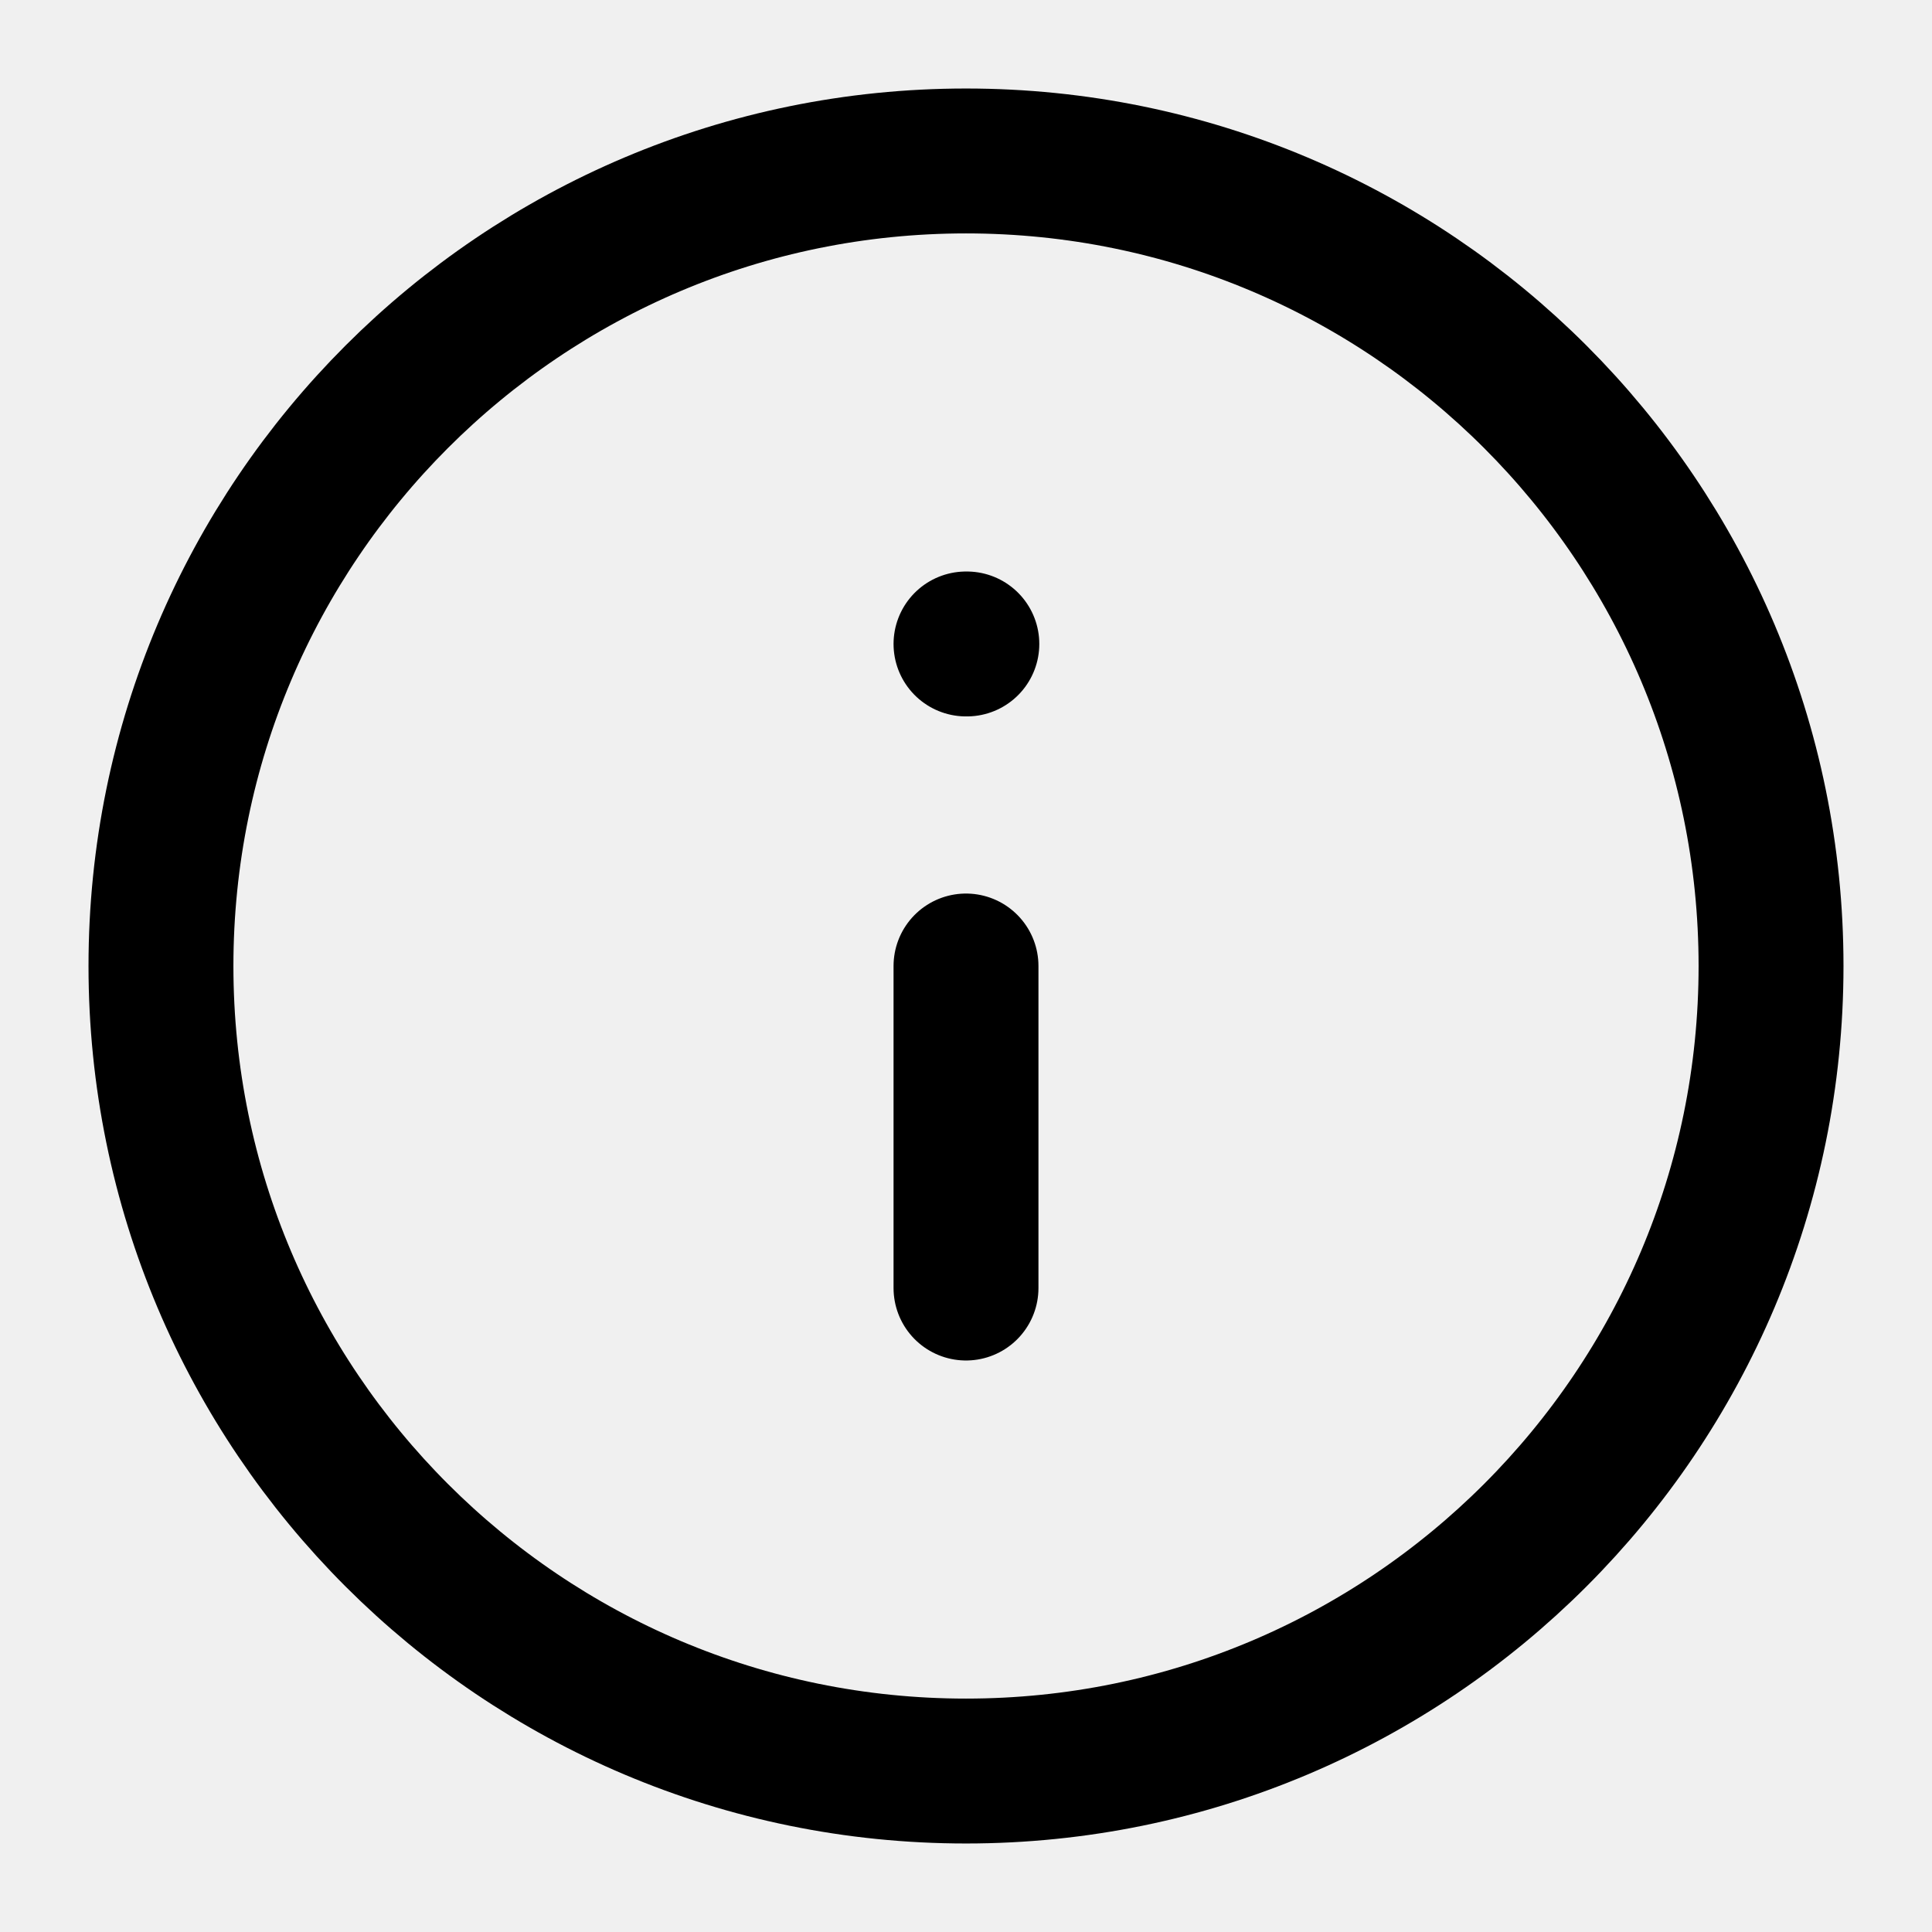
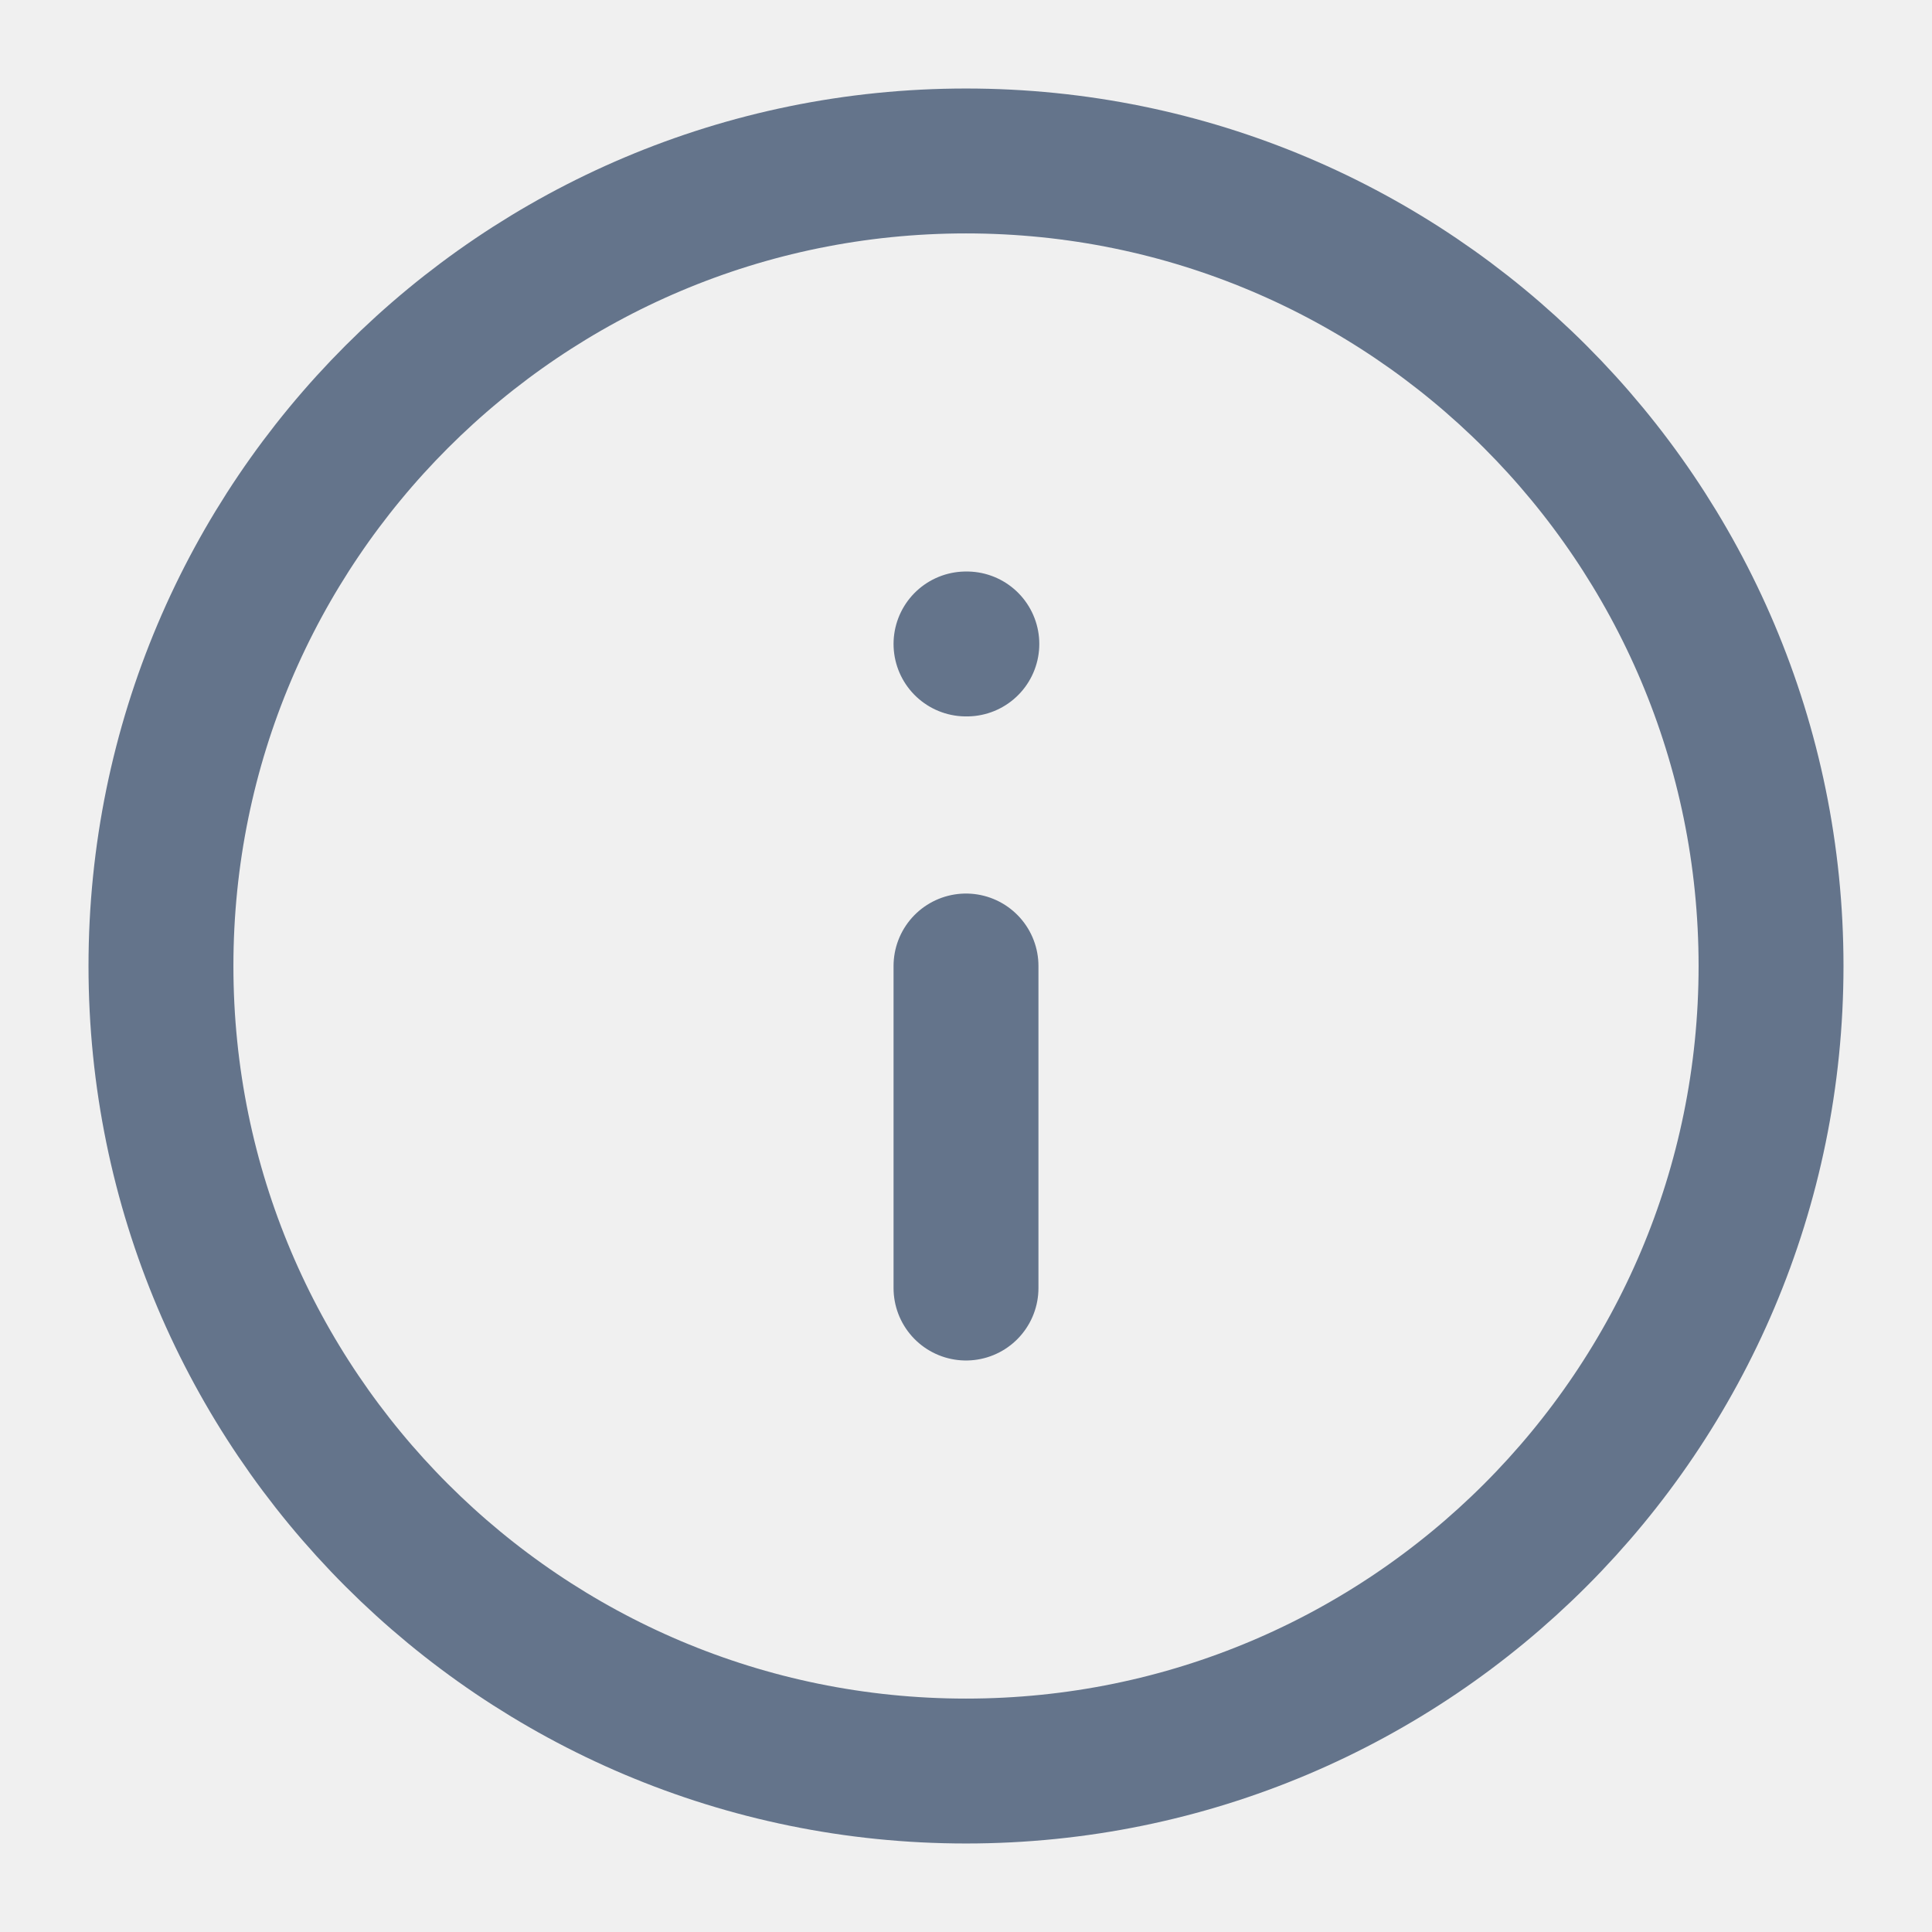
<svg xmlns="http://www.w3.org/2000/svg" width="16" height="16" viewBox="0 0 16 16" fill="none">
  <g clip-path="url(#clip0_188_420)">
-     <path d="M8 10.667V8M8 5.333H8.007M14.667 8C14.667 11.682 11.682 14.667 8 14.667C4.318 14.667 1.333 11.682 1.333 8C1.333 4.318 4.318 1.333 8 1.333C11.682 1.333 14.667 4.318 14.667 8Z" stroke="black" stroke-width="1.2" stroke-linecap="round" stroke-linejoin="round" />
+     <path d="M8 10.667V8M8 5.333H8.007M14.667 8C14.667 11.682 11.682 14.667 8 14.667C4.318 14.667 1.333 11.682 1.333 8C1.333 4.318 4.318 1.333 8 1.333C11.682 1.333 14.667 4.318 14.667 8Z" stroke="#64748B" stroke-width="1.2" stroke-linecap="round" stroke-linejoin="round" />
  </g>
  <defs>
    <clipPath id="clip0_188_420">
      <rect width="16" height="16" fill="white" />
    </clipPath>
  </defs>
</svg>
